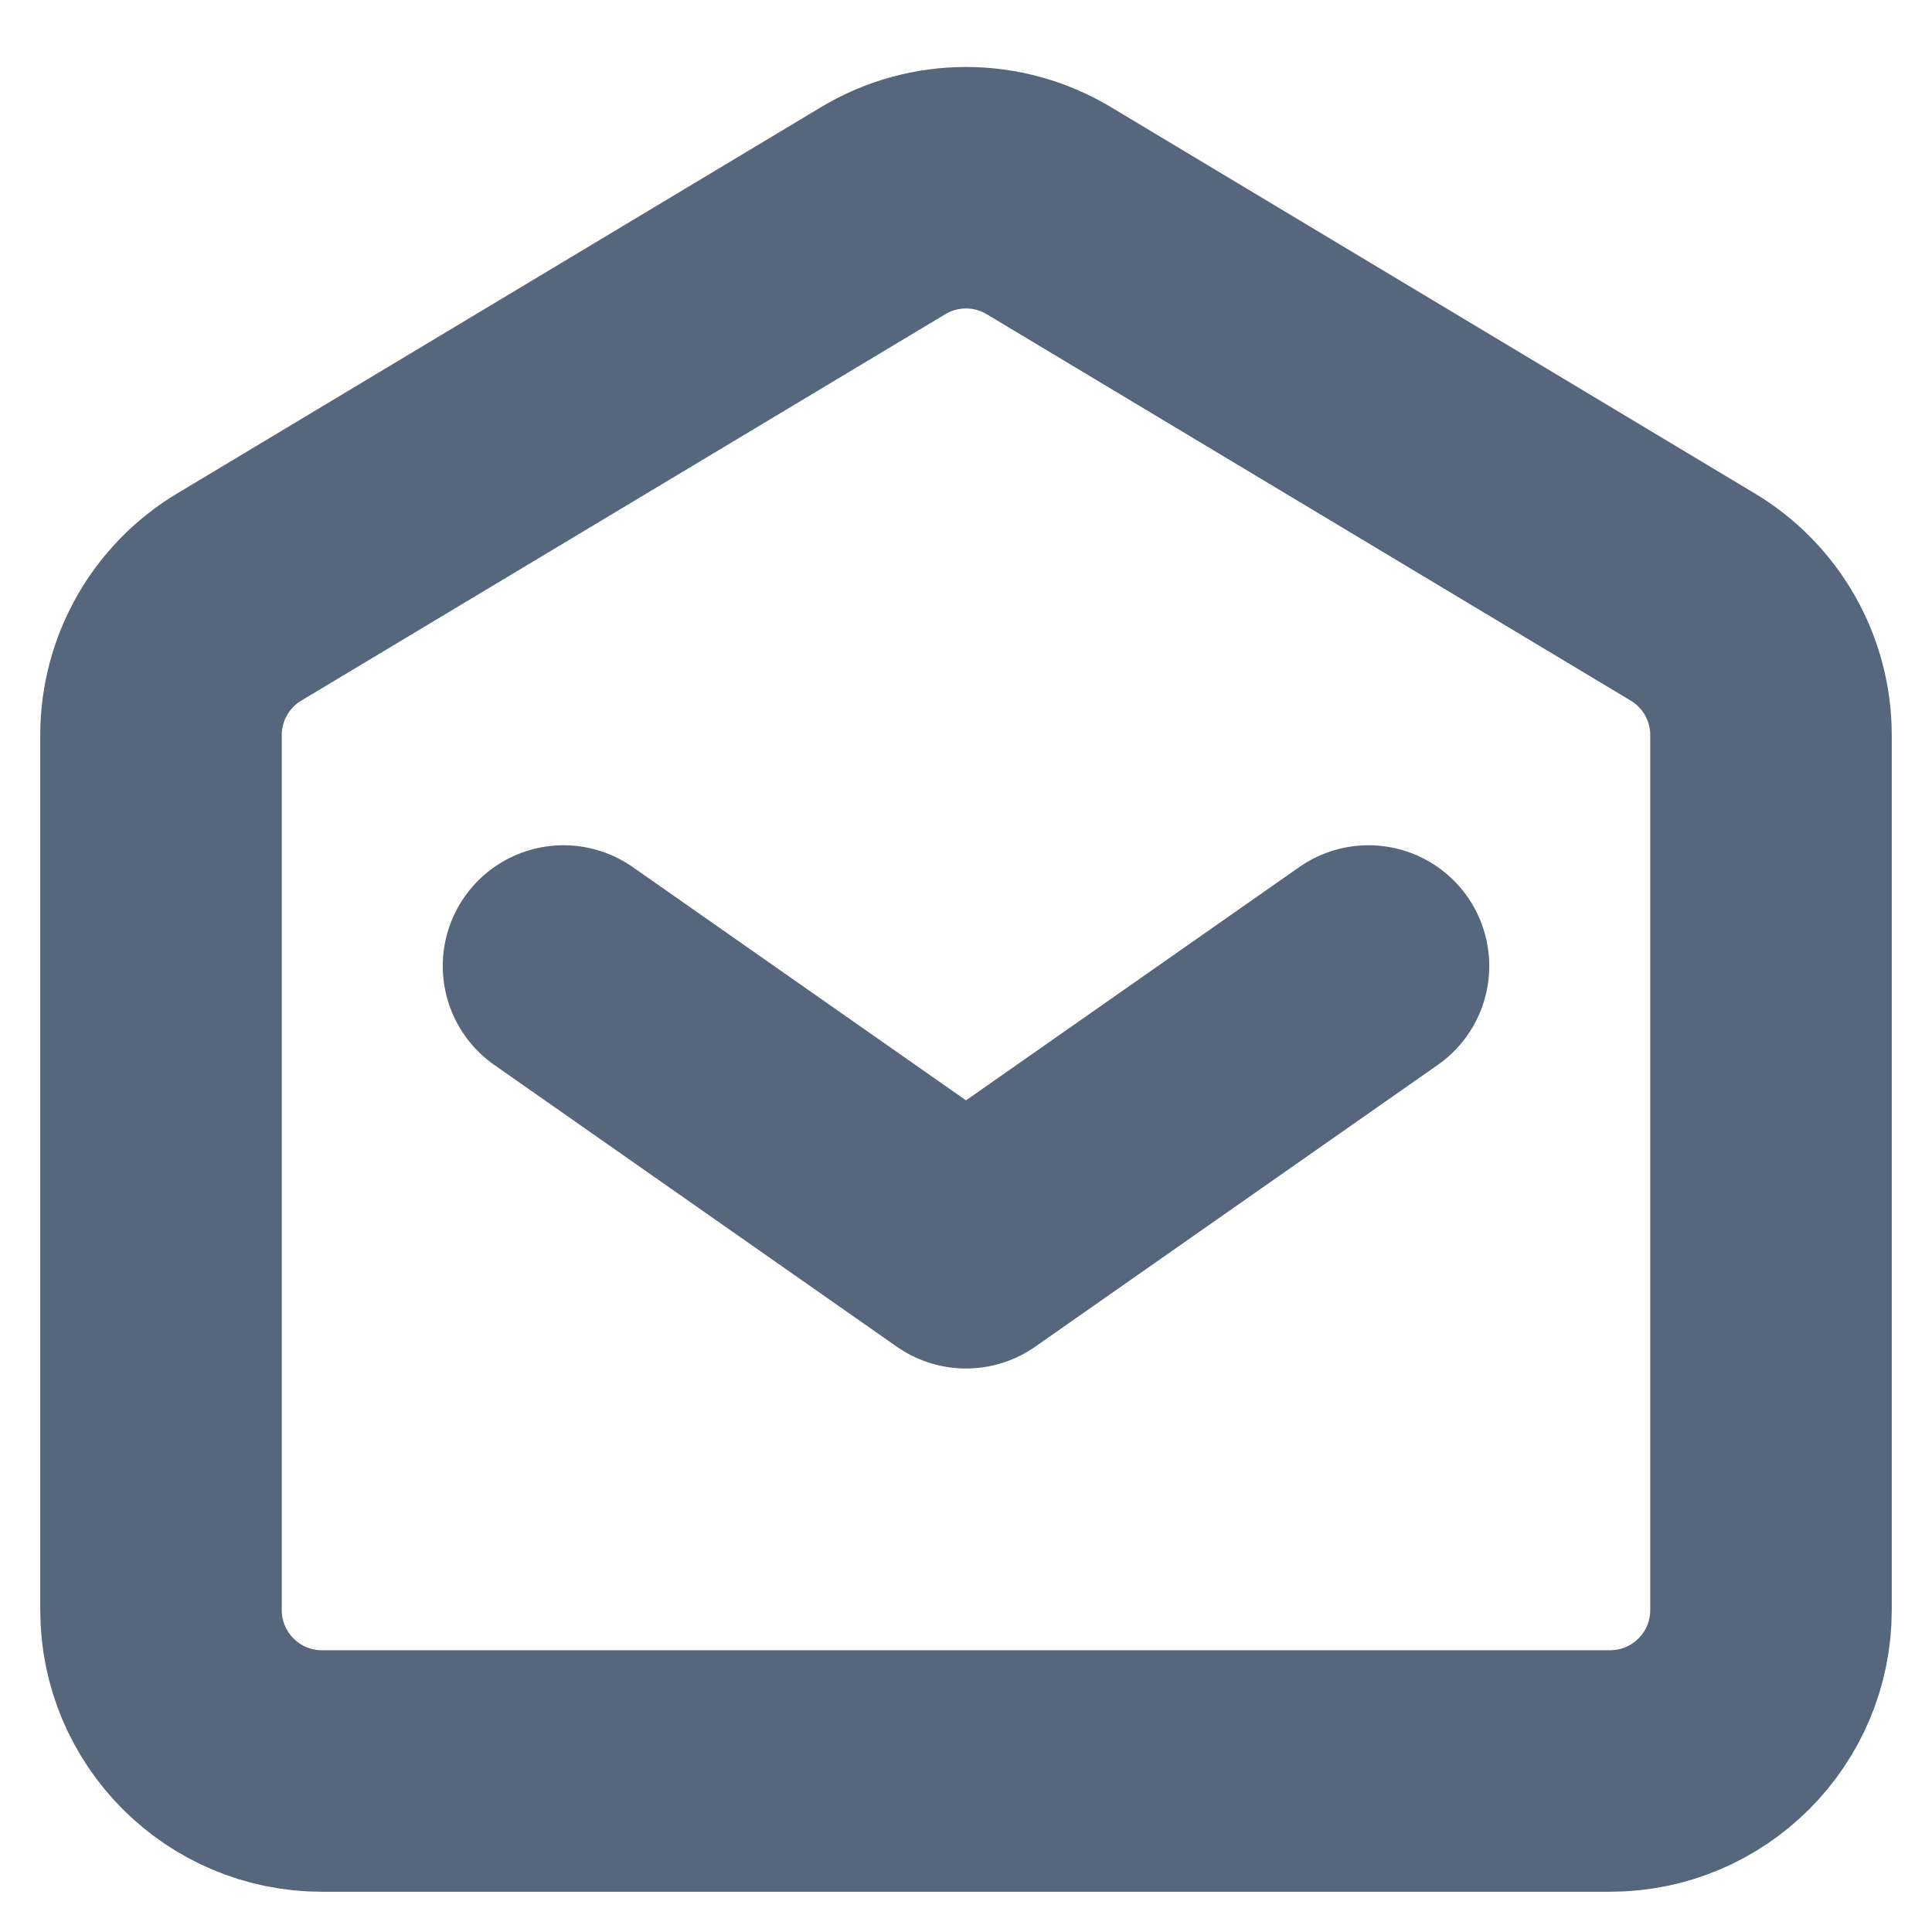
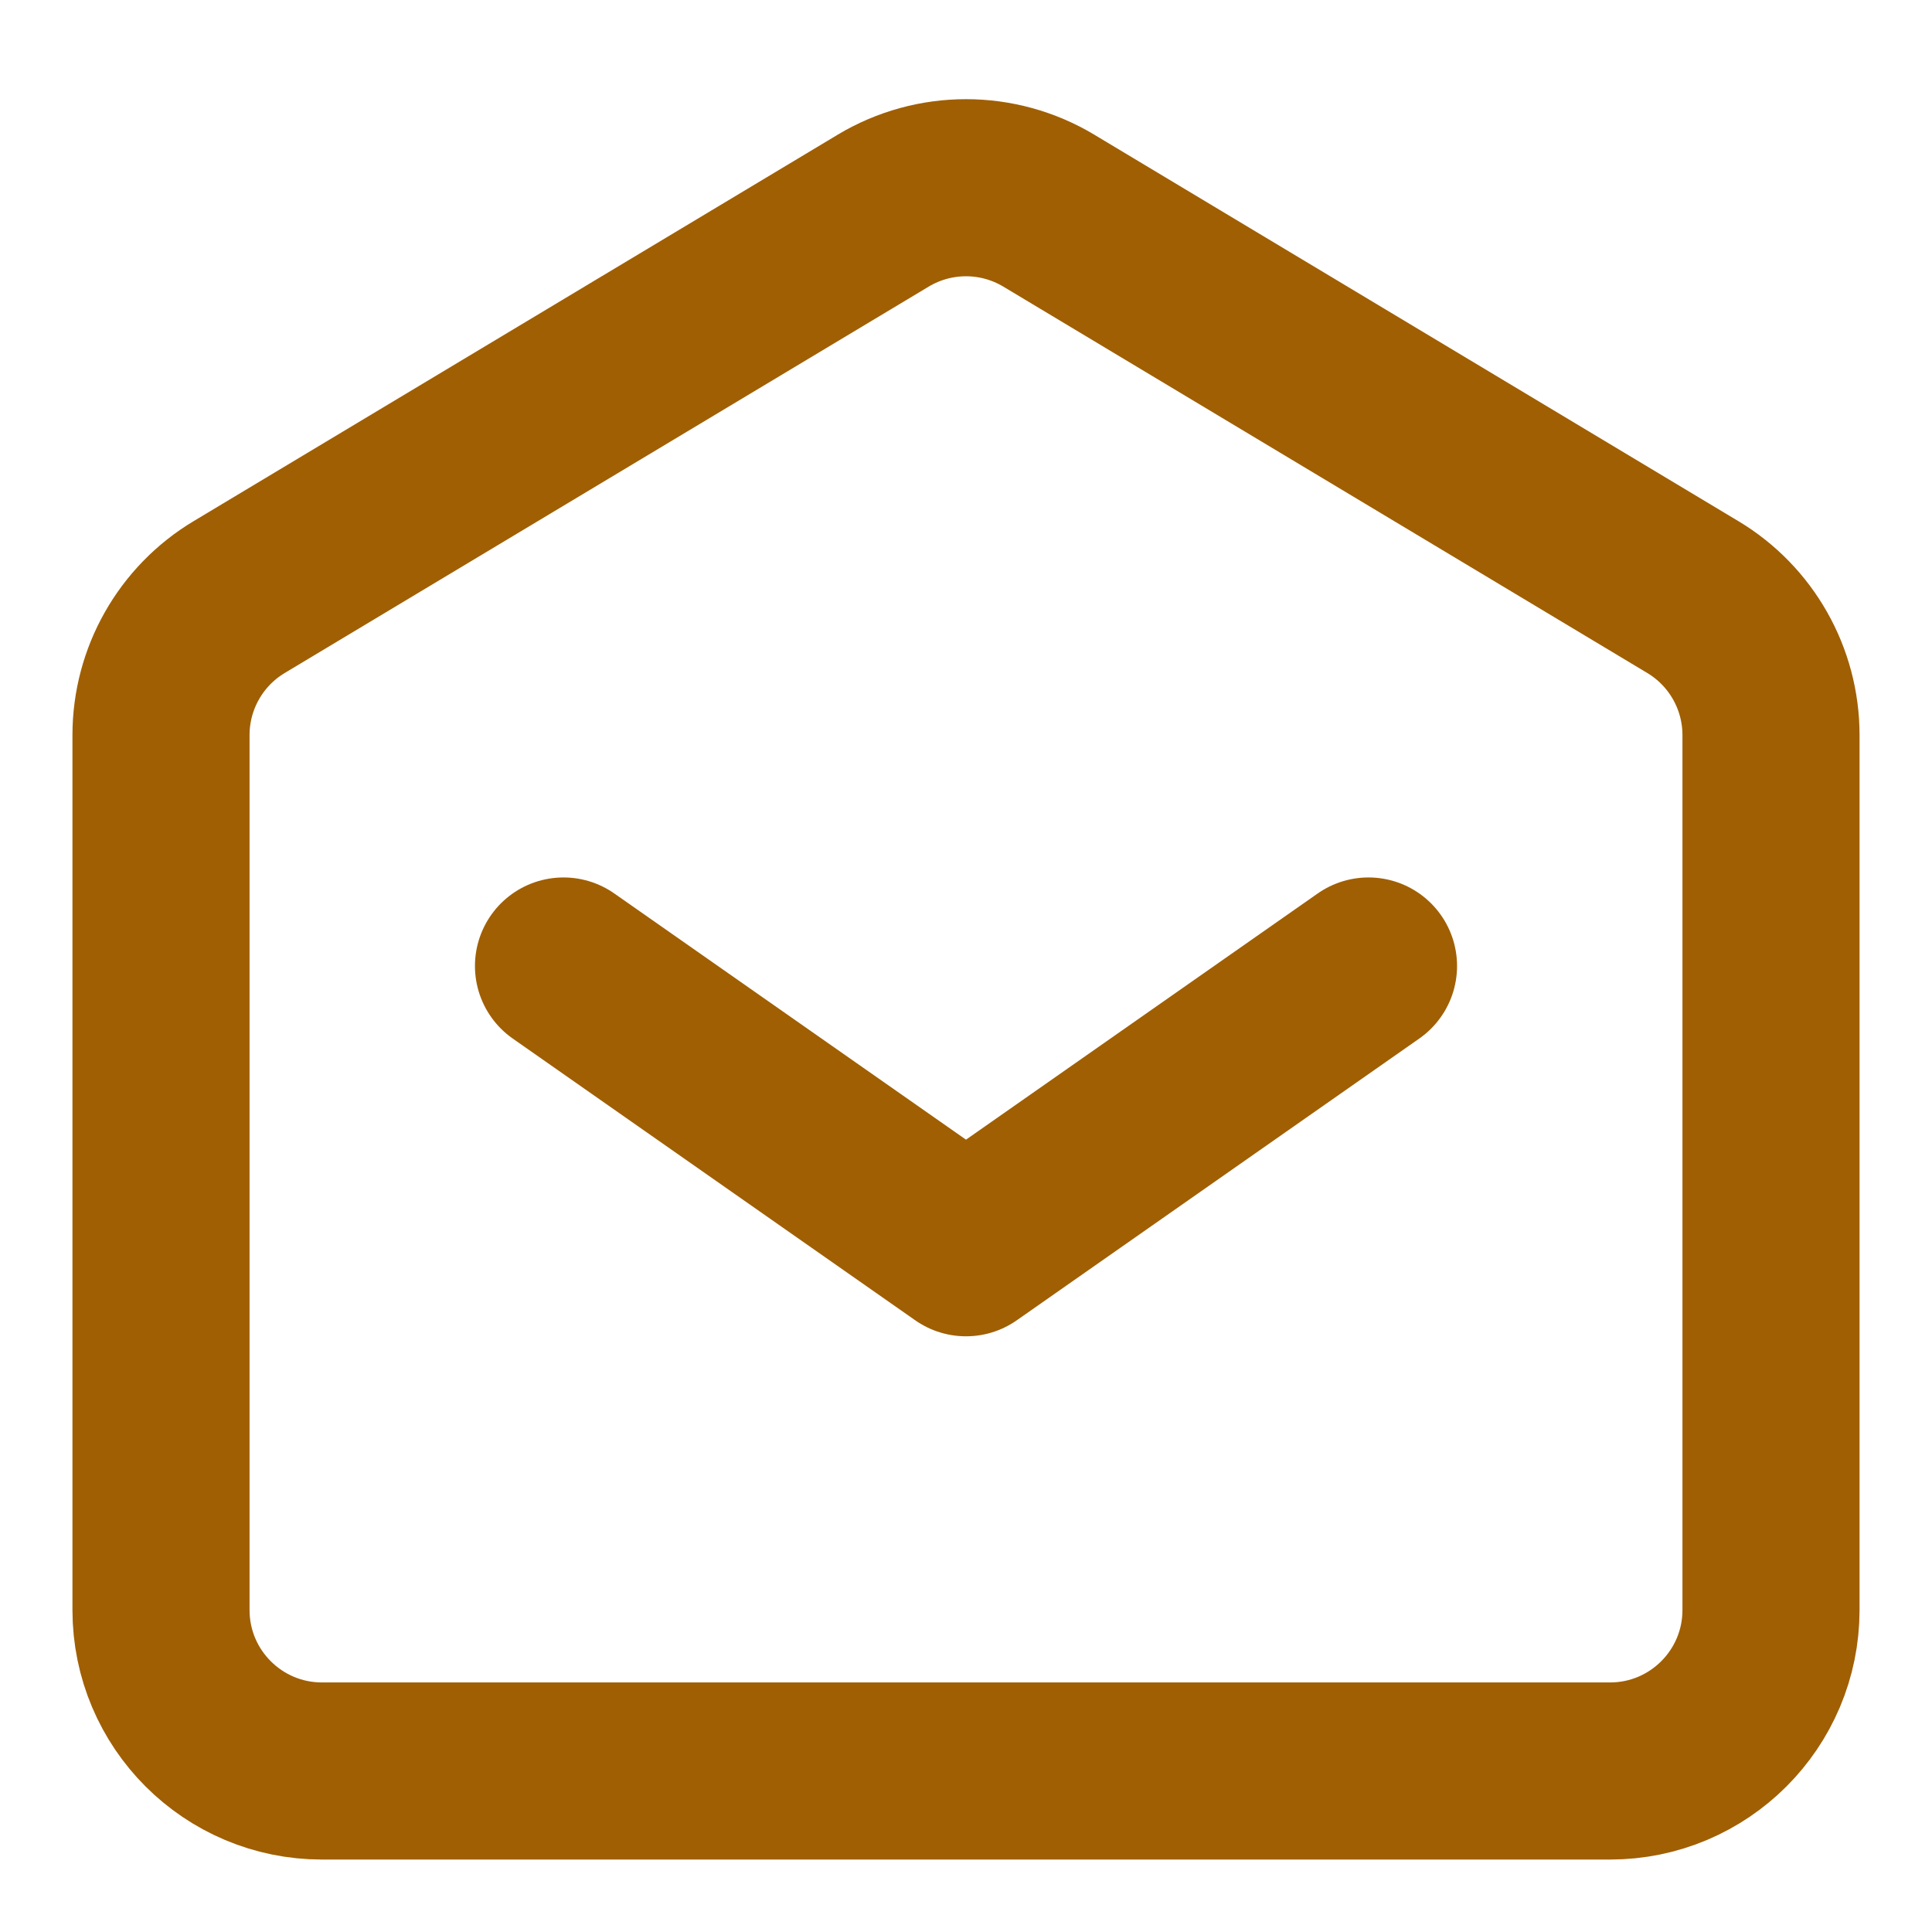
- <svg xmlns="http://www.w3.org/2000/svg" width="24px" height="24px" stroke-width="3" viewBox="0 0 24 24" fill="none" color="#56667d">
-   <path d="M7 12l5 3.5 5-3.5" stroke="#56667d" stroke-width="3" stroke-linecap="round" stroke-linejoin="round" />
-   <path d="M2 20V9.132a2 2 0 01.971-1.715l8-4.8a2 2 0 012.058 0l8 4.8A2 2 0 0122 9.132V20a2 2 0 01-2 2H4a2 2 0 01-2-2z" stroke="#56667d" stroke-width="3" />
+ <svg xmlns="http://www.w3.org/2000/svg" width="24px" height="24px" stroke-width="2.2" viewBox="0 0 24 24" fill="none" color="#a05f03">
+   <path d="M7 12l5 3.5 5-3.5" stroke="#a05f03" stroke-width="2.2" stroke-linecap="round" stroke-linejoin="round" />
+   <path d="M2 20V9.132a2 2 0 01.971-1.715l8-4.8a2 2 0 012.058 0l8 4.8A2 2 0 0122 9.132V20a2 2 0 01-2 2H4a2 2 0 01-2-2z" stroke="#a05f03" stroke-width="2.2" />
</svg>
